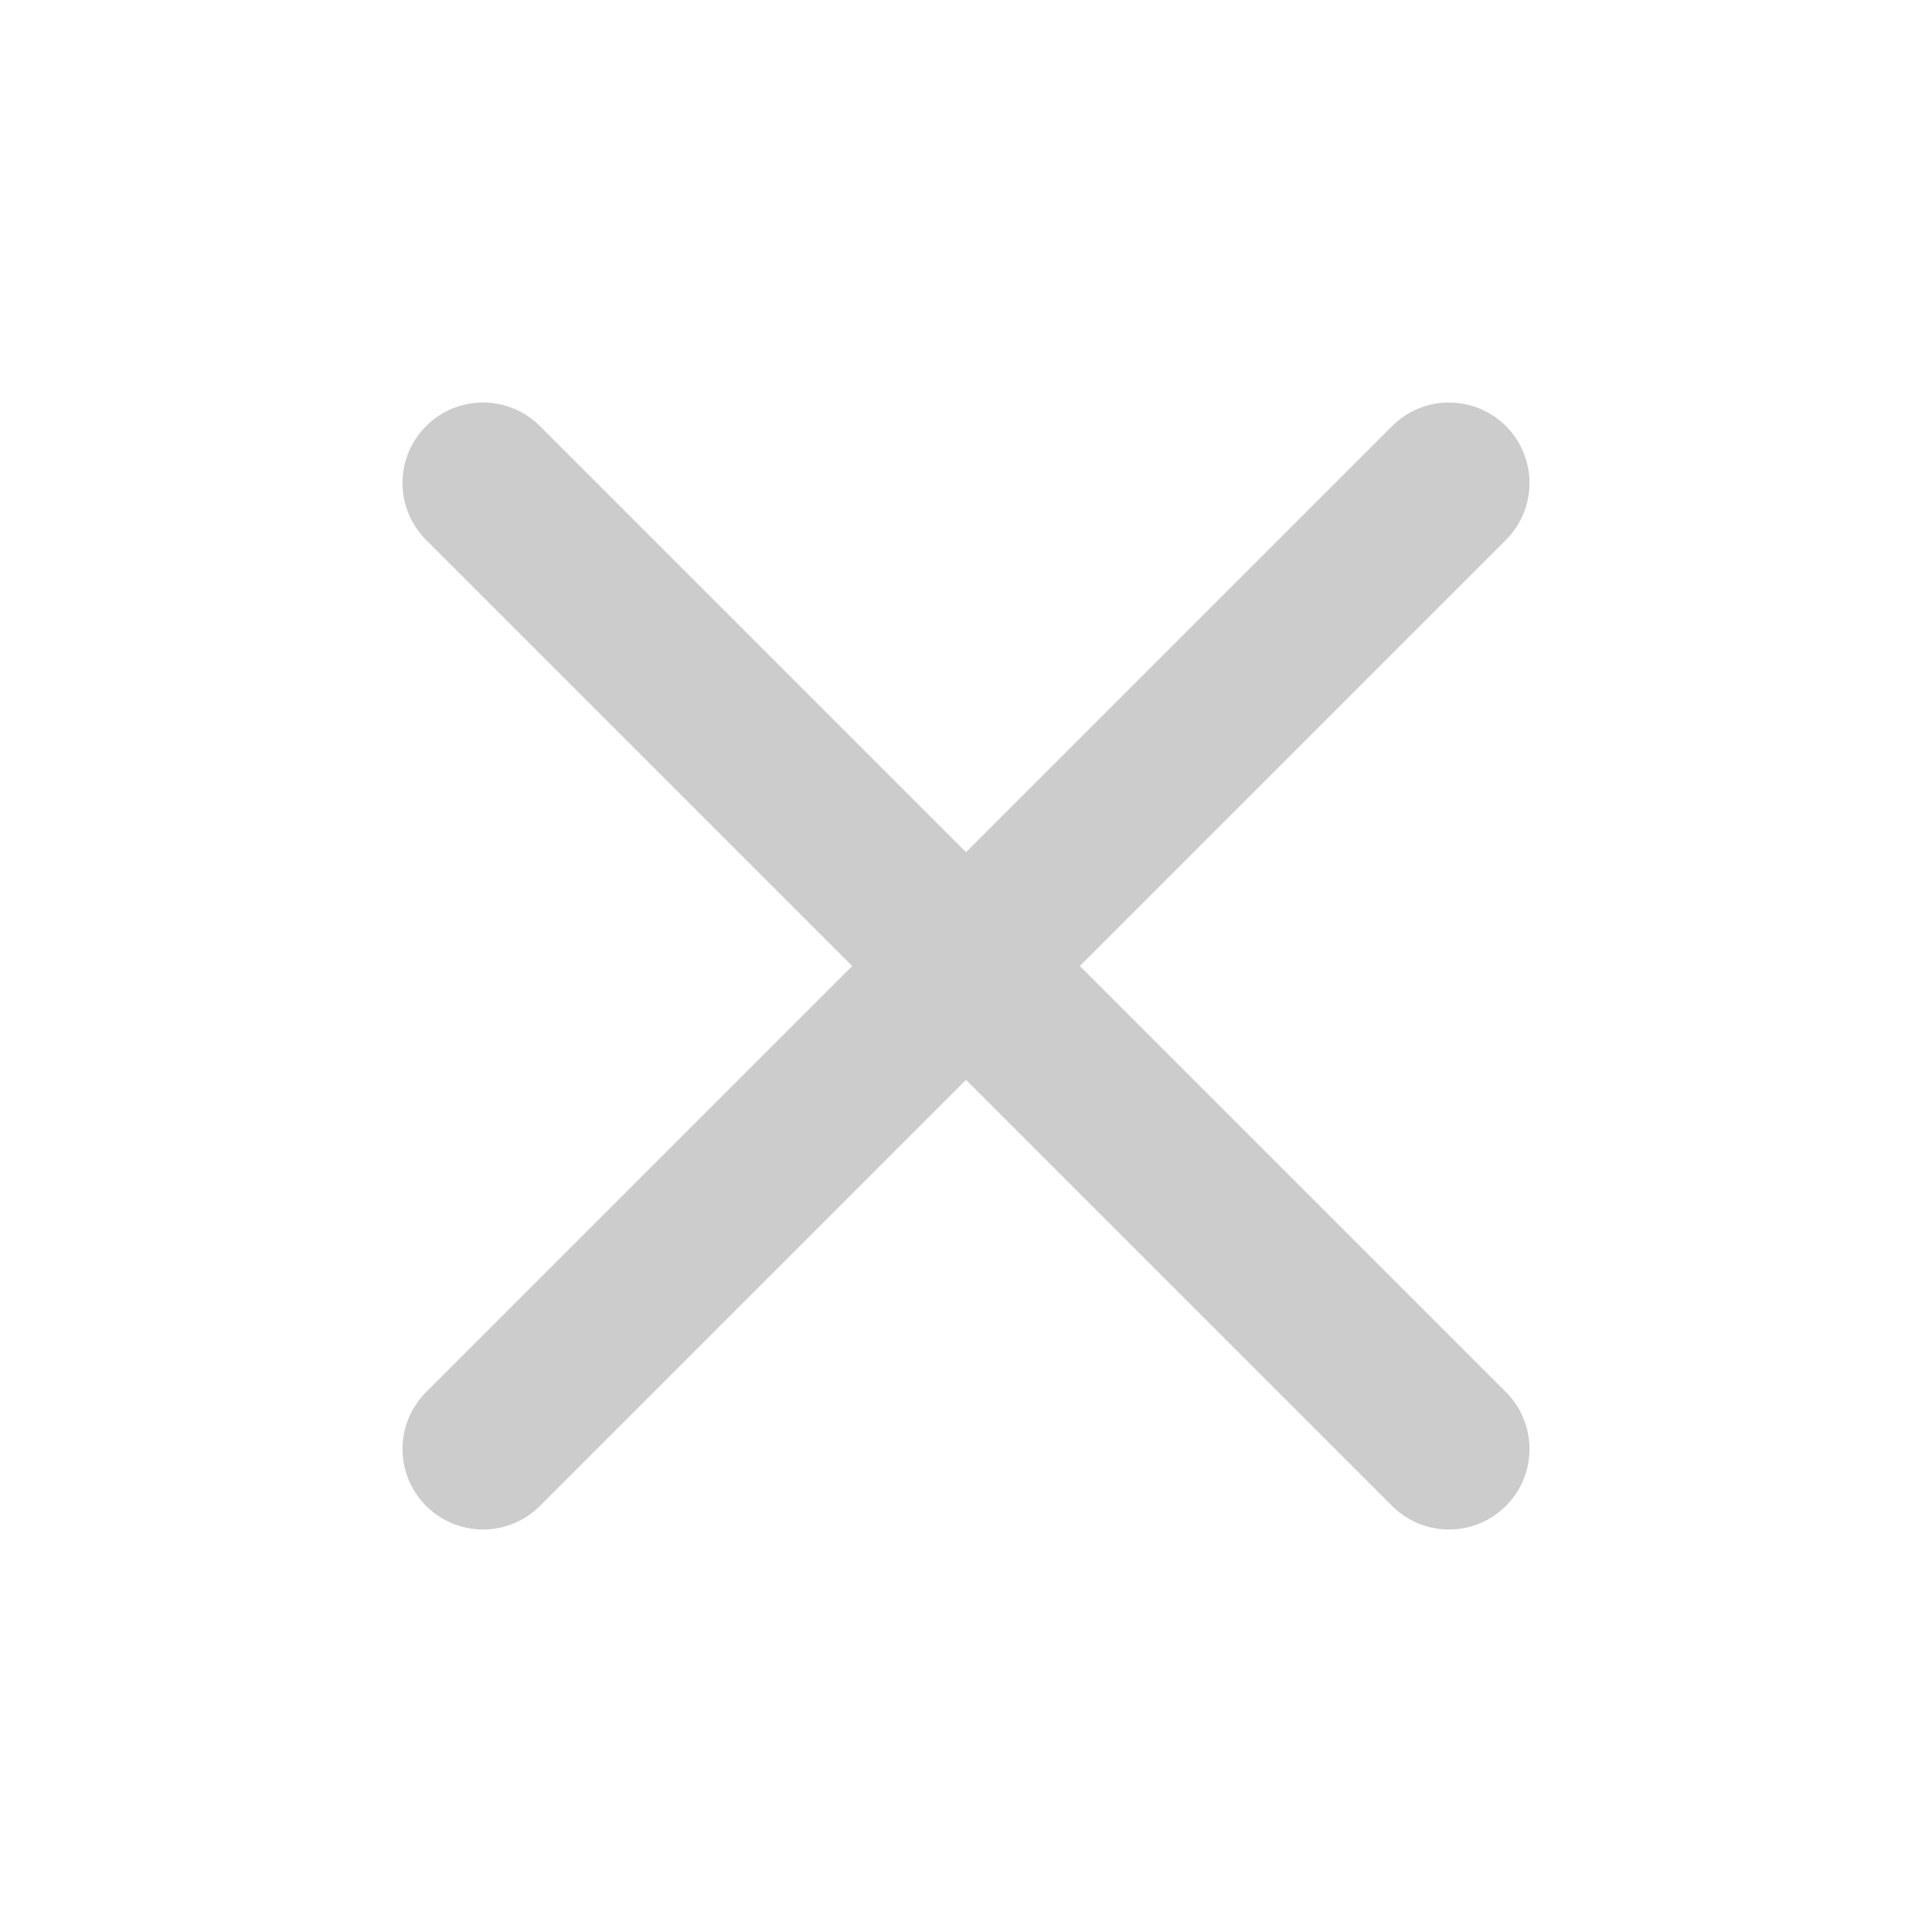
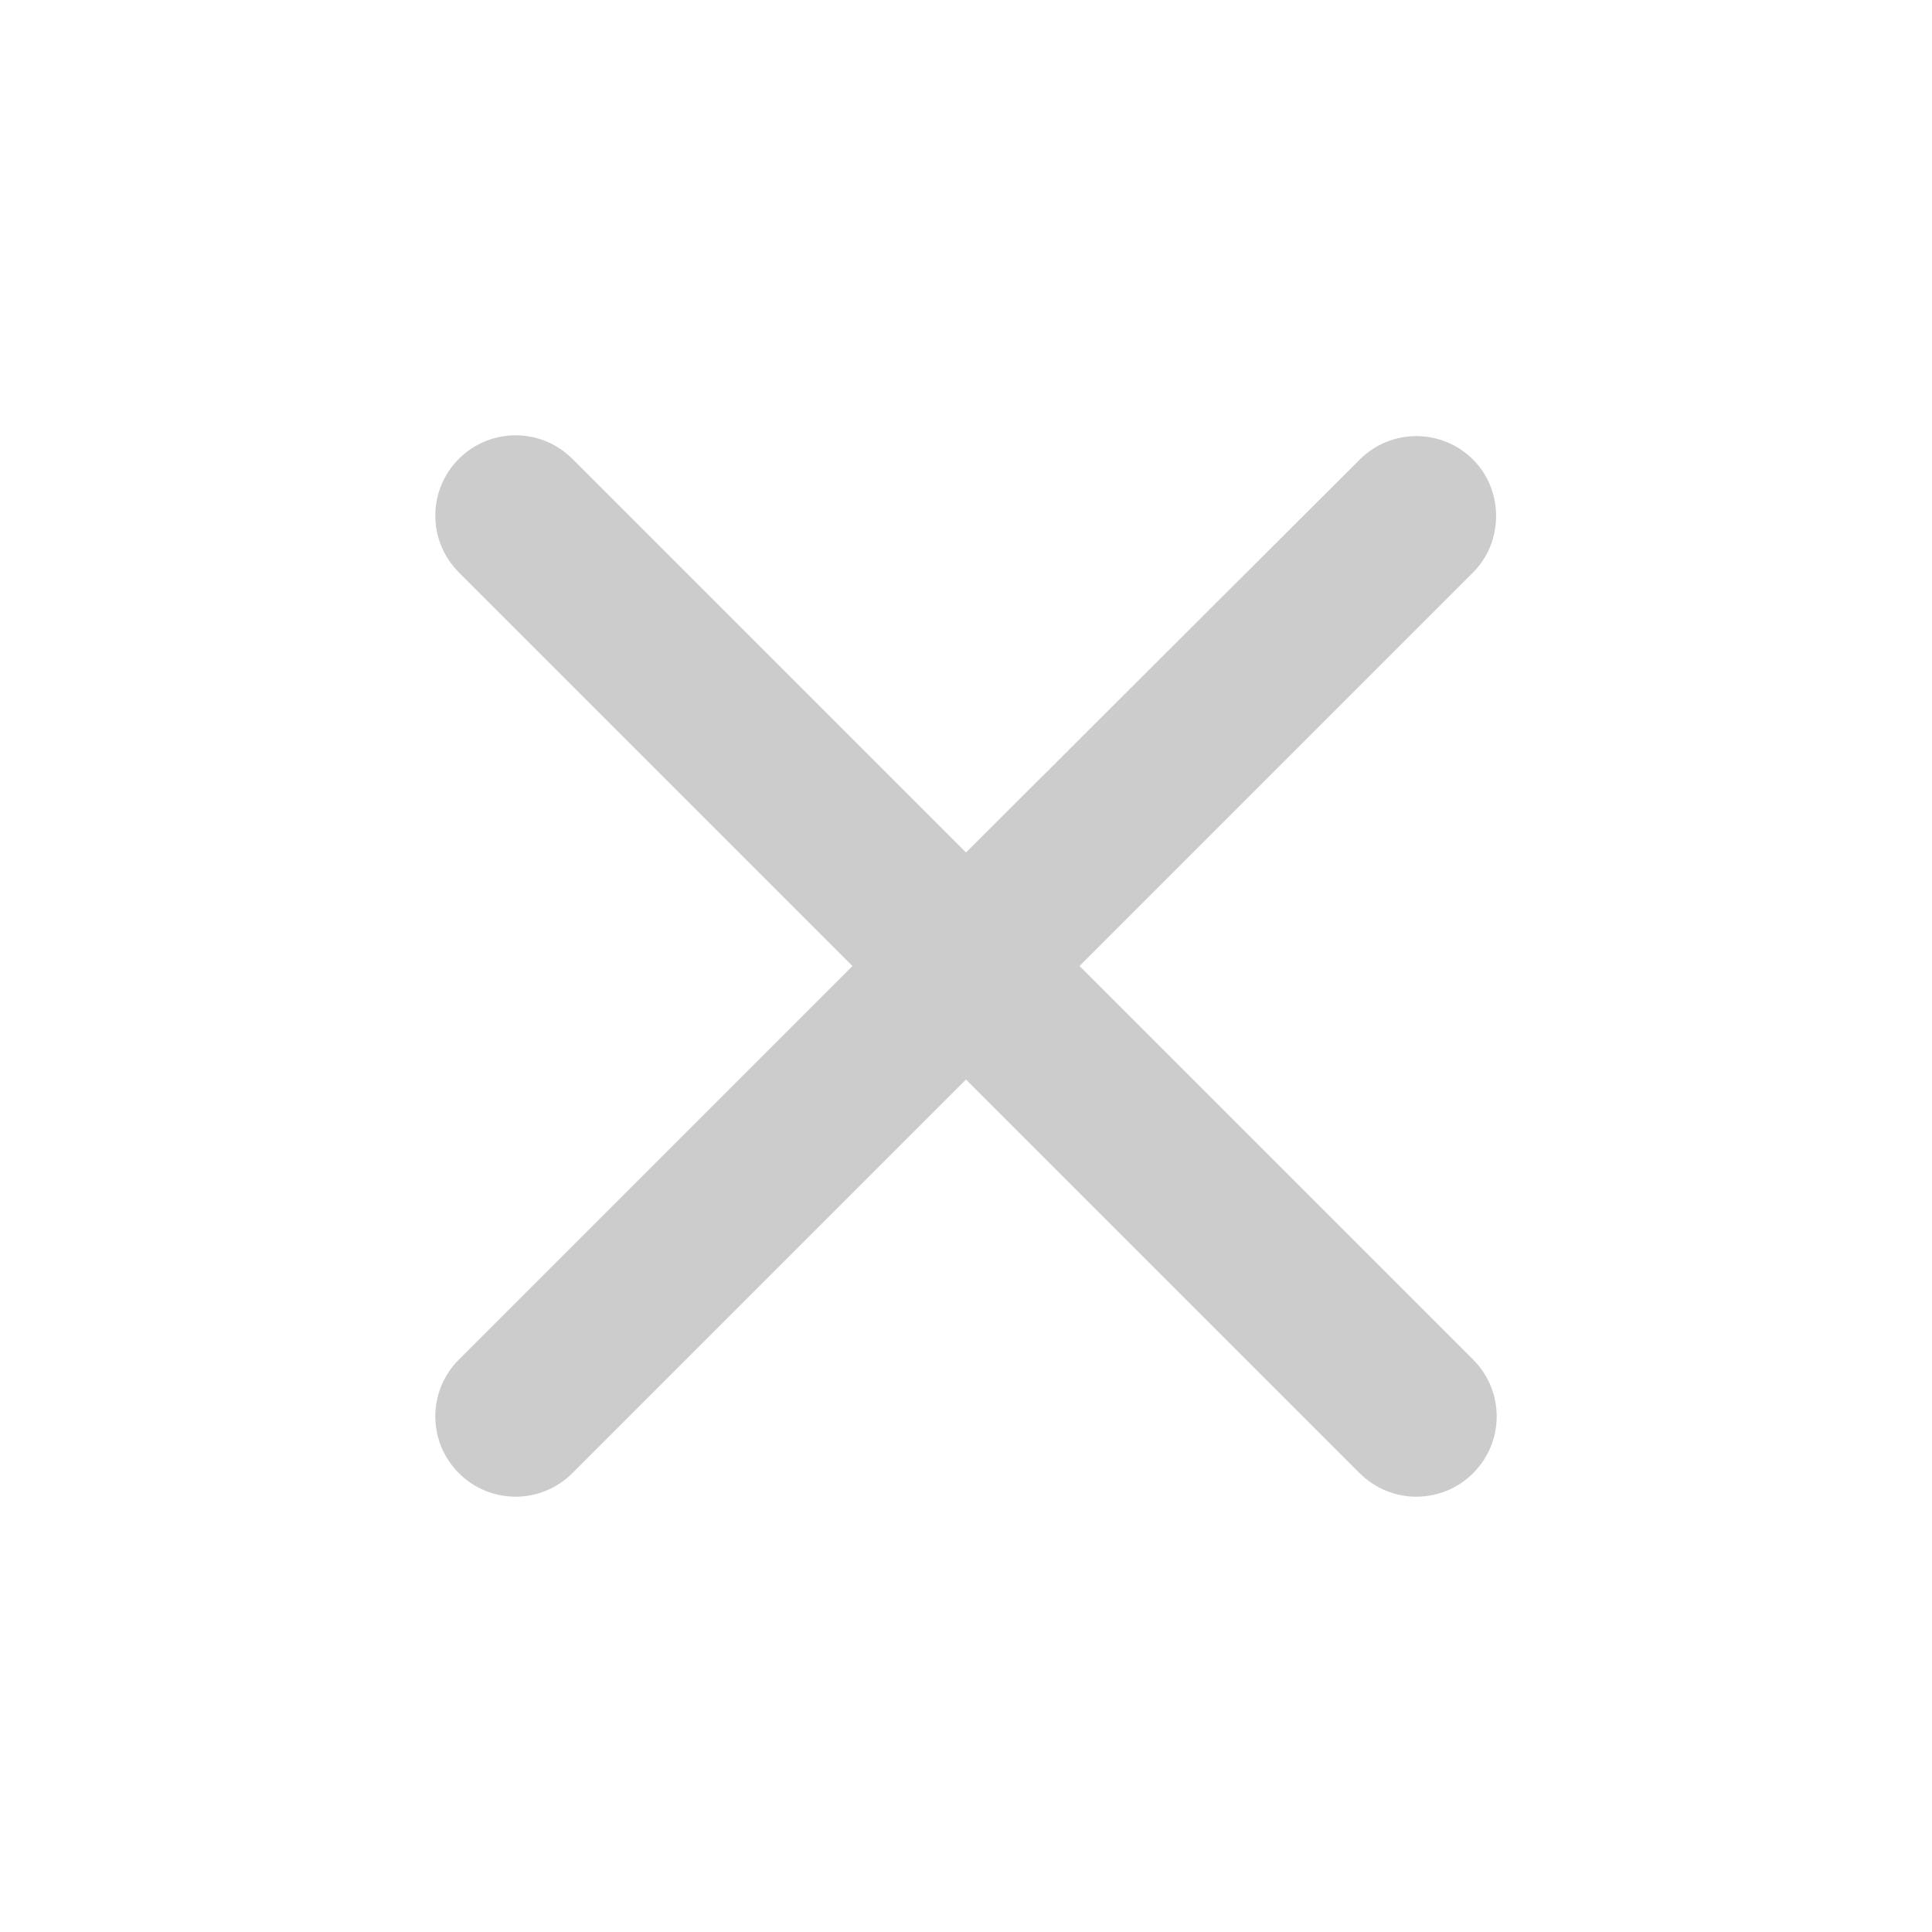
- <svg xmlns="http://www.w3.org/2000/svg" width="24" height="24" viewBox="0 0 24 24" fill="none" stroke="#CCCCCC" stroke-width="2" stroke-linecap="round" stroke-linejoin="round">
-   <line x1="18" y1="6" x2="6" y2="18" />
-   <line x1="6" y1="6" x2="18" y2="18" />
+ <svg xmlns="http://www.w3.org/2000/svg" fill="#CCCCCC" width="24" height="24" viewBox="0 0 24 24">
+   <path d="M0 0h24v24H0V0z" fill="none" />
+   <path d="M18.3 5.71c-.39-.39-1.02-.39-1.41 0L12 10.59 7.11 5.7c-.39-.39-1.02-.39-1.41 0-.39.39-.39 1.02 0 1.41L10.59 12 5.7 16.89c-.39.39-.39 1.02 0 1.41.39.39 1.02.39 1.41 0L12 13.41l4.89 4.89c.39.39 1.02.39 1.41 0 .39-.39.39-1.02 0-1.41L13.41 12l4.89-4.89c.38-.38.38-1.02 0-1.4z" />
</svg>
